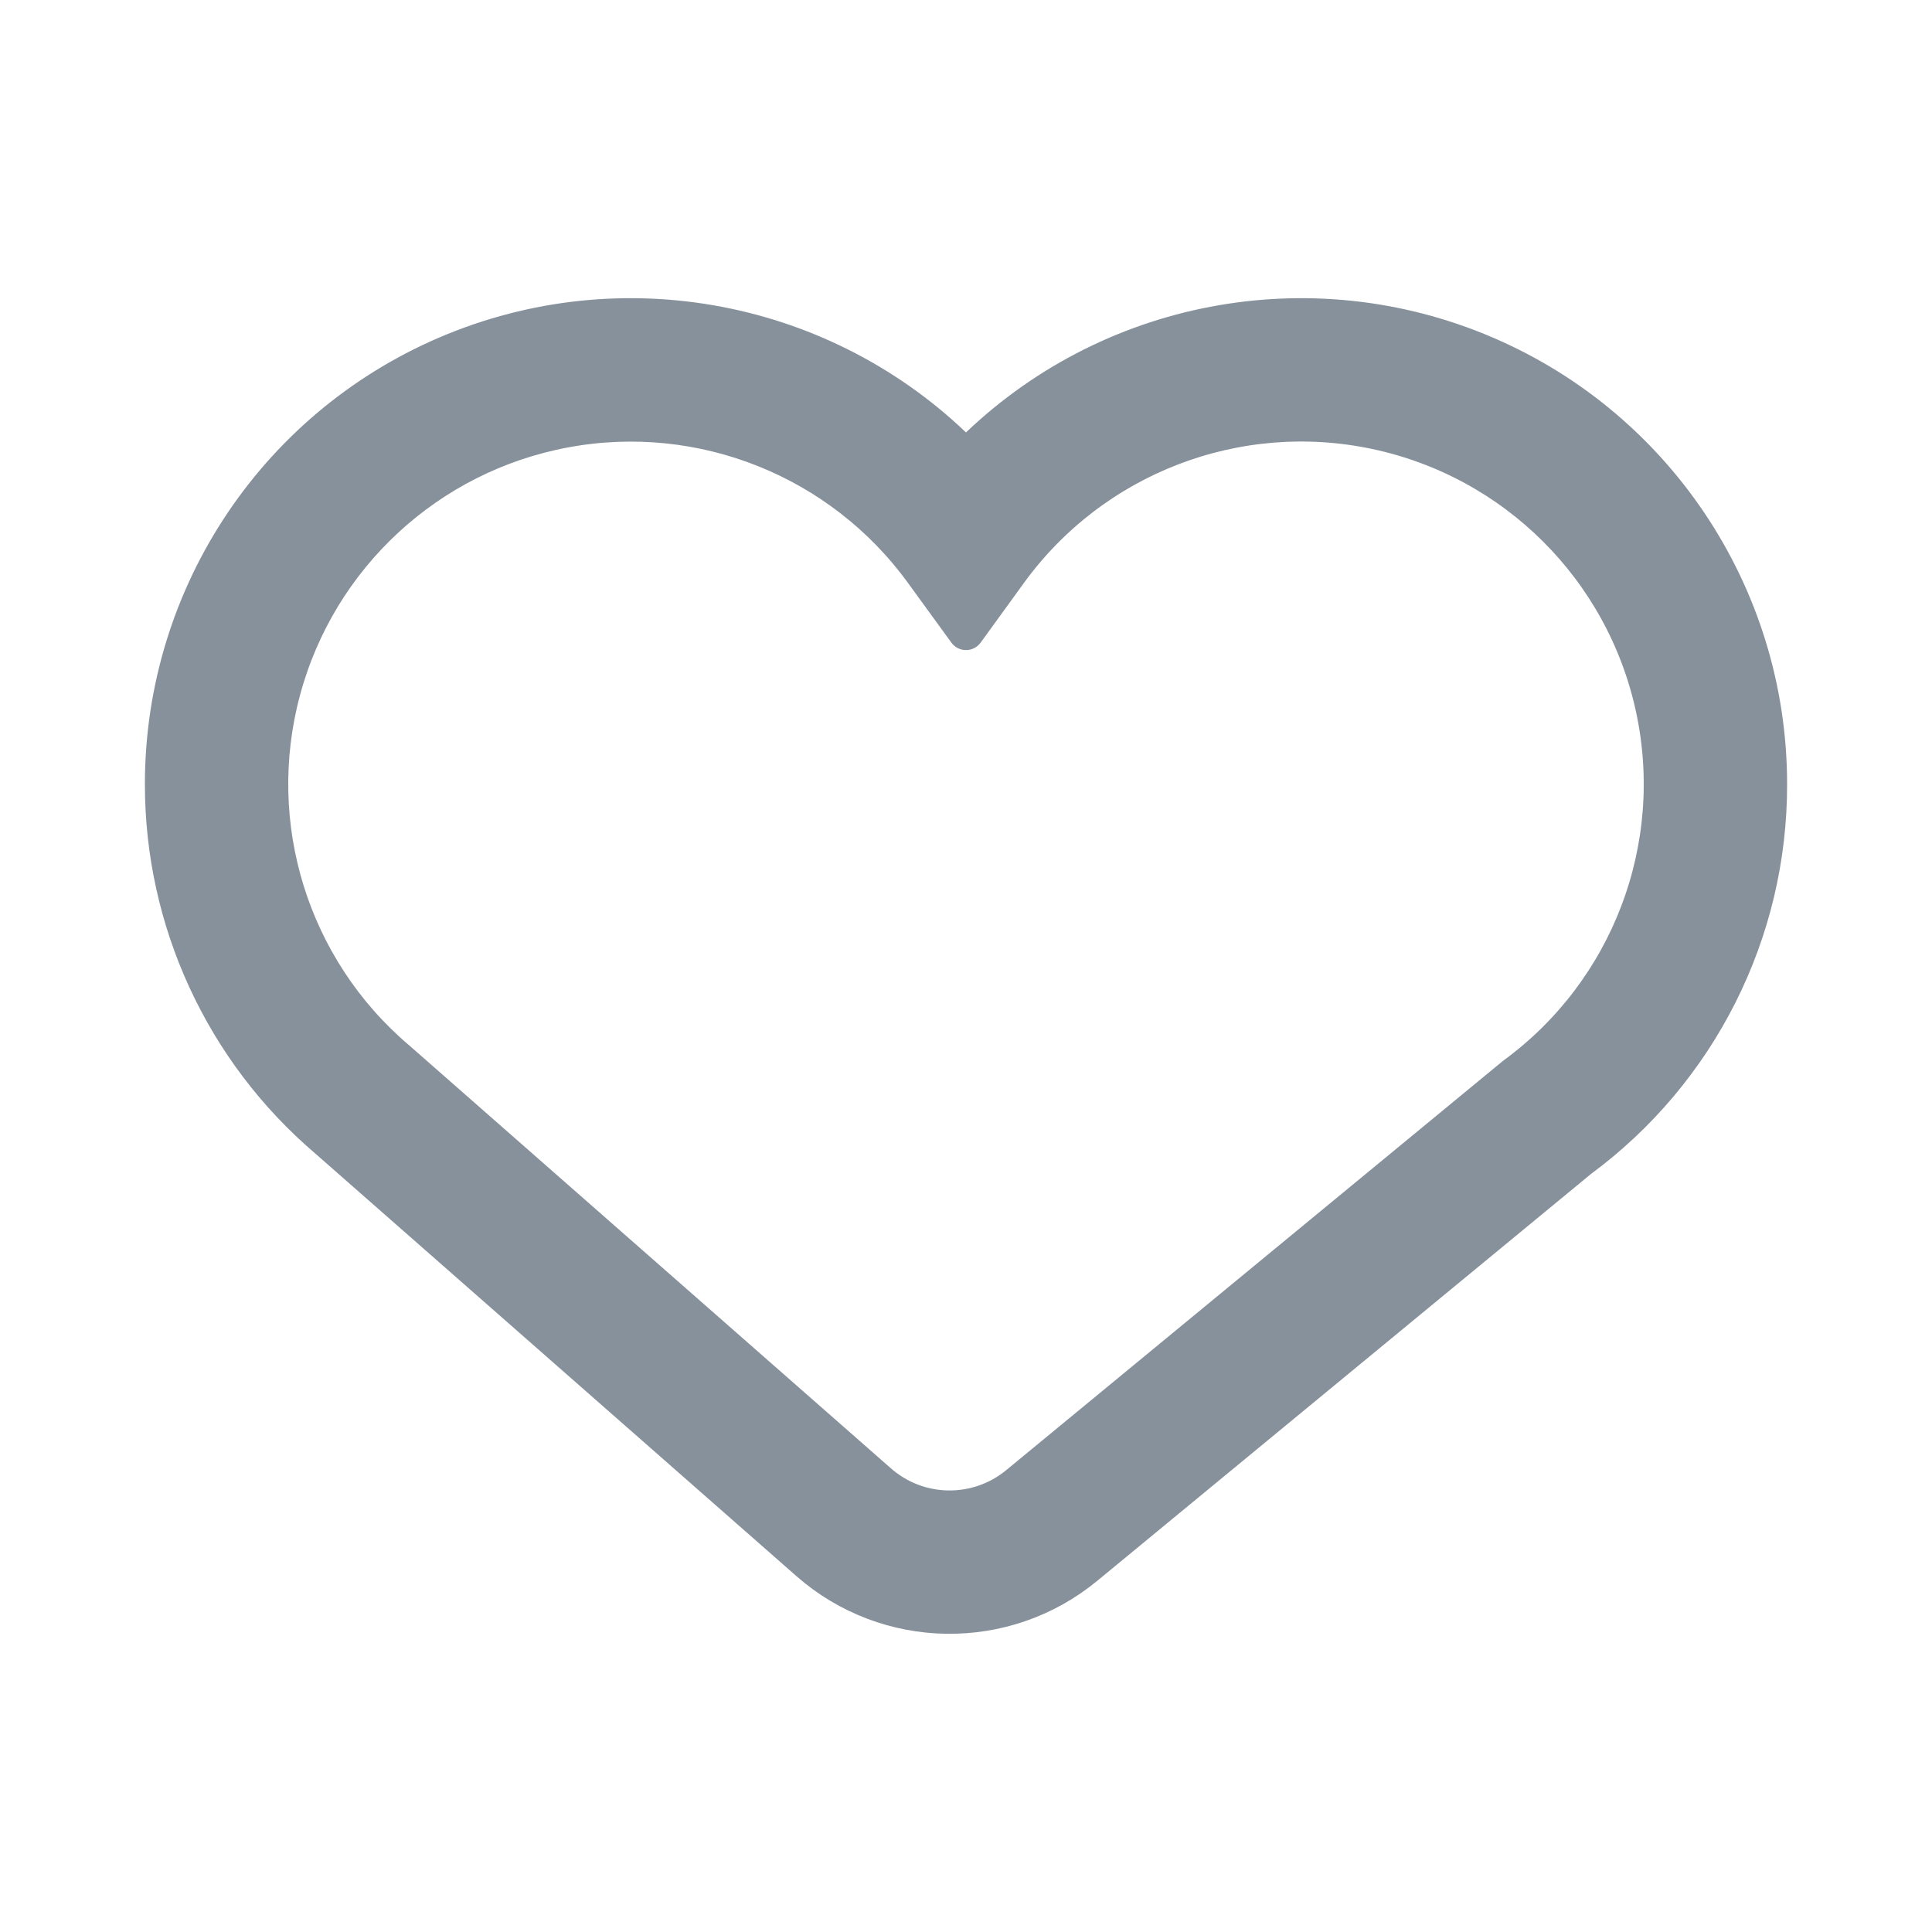
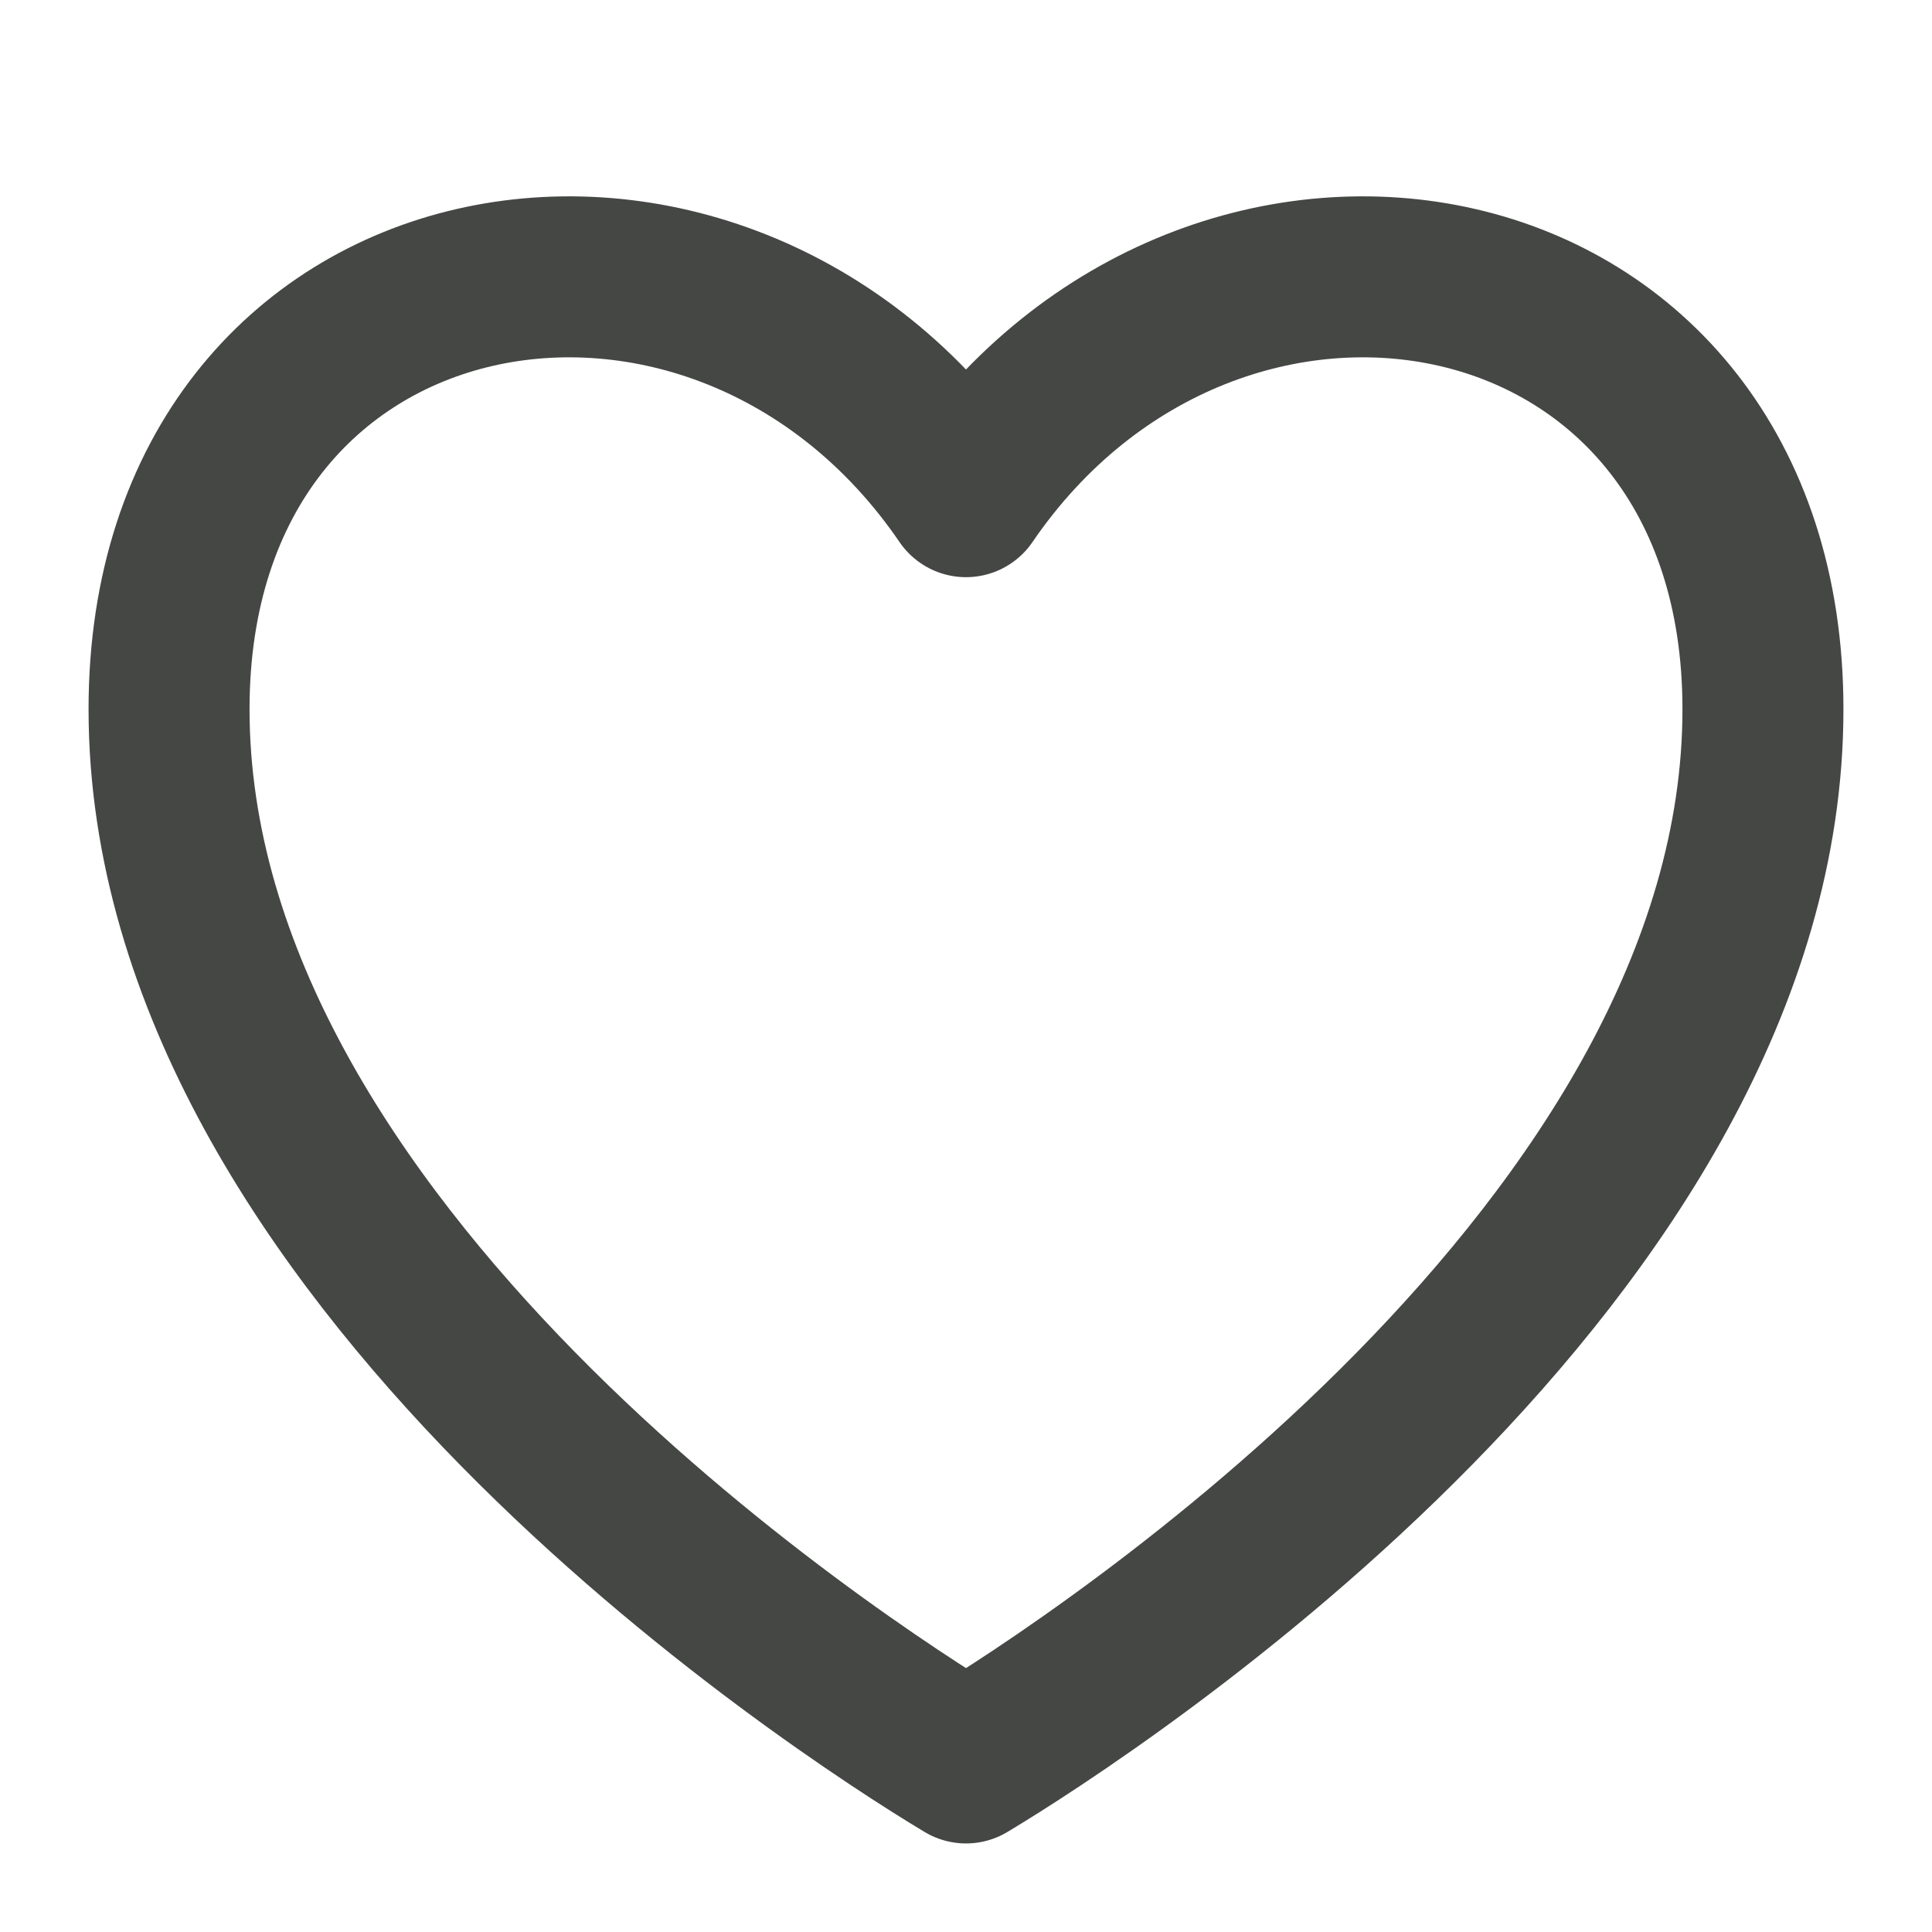
- <svg xmlns="http://www.w3.org/2000/svg" width="24" height="24" viewBox="0 0 24 24">
-   <g transform="translate(1.360005 1.269446) scale(0.02078123)" fill="#87919C" stroke="#87919C" stroke-width="21.654" stroke-linejoin="round" stroke-linecap="round">
-     <path d="M171.712 571.648l0.352 0.32 287.904 252.8a64 64 0 0 0 82.912 1.344l296.832-244.544a215.584 215.584 0 1 0-301.824-300.576L512 316.672l-25.888-35.616a215.584 215.584 0 1 0-314.4 290.624zM32 407.584a279.584 279.584 0 0 1 480-194.944 279.584 279.584 0 0 1 480 194.944 278.144 278.144 0 0 1-113.024 224.512l-295.36 243.392a128 128 0 0 1-165.888-2.592L129.984 620.16A278.976 278.976 0 0 1 32 407.584z" />
+ <svg xmlns="http://www.w3.org/2000/svg" width="24" height="24" viewBox="0 0 24 24" fill="none" stroke="#454745" stroke-linecap="round" stroke-linejoin="round">
+   <g transform="translate(12 12) scale(1.1) translate(-12 -12)" stroke-width="1.818">
+     <path d="M12 21C10.5 20.1 3 15.2 3 9.1C3 3.7 9.2 2.6 12 6.7C14.8 2.6 21 3.7 21 9.1C21 15.2 13.5 20.1 12 21Z" />
  </g>
</svg>
